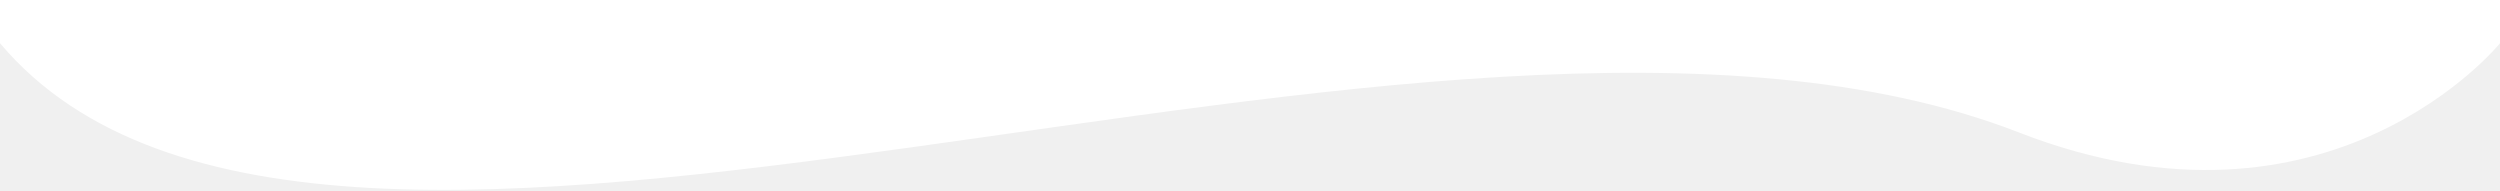
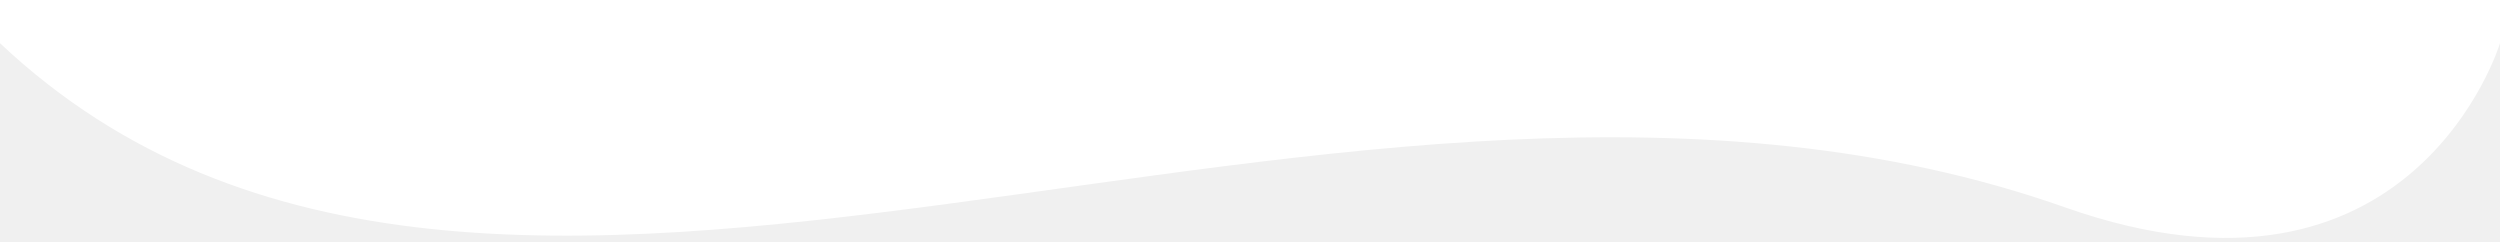
- <svg xmlns="http://www.w3.org/2000/svg" width="434" height="33" viewBox="0 0 434 33" fill="none">
-   <path d="M0 0H434V7.5C434 7.5 404.5 44 350.5 23C248.906 -16.509 56.5 74.5 0 7.5V0Z" fill="white" />
+ <svg xmlns="http://www.w3.org/2000/svg" preserveAspectRatio="none" viewBox="0 0 434 42" fill="none">
+   <path d="M0 0H434V7.5C434 7.5 418.948 57.321 358.5 36C233.5 -8.089 85.5 88 0 7.5V0Z" fill="white" />
</svg>
